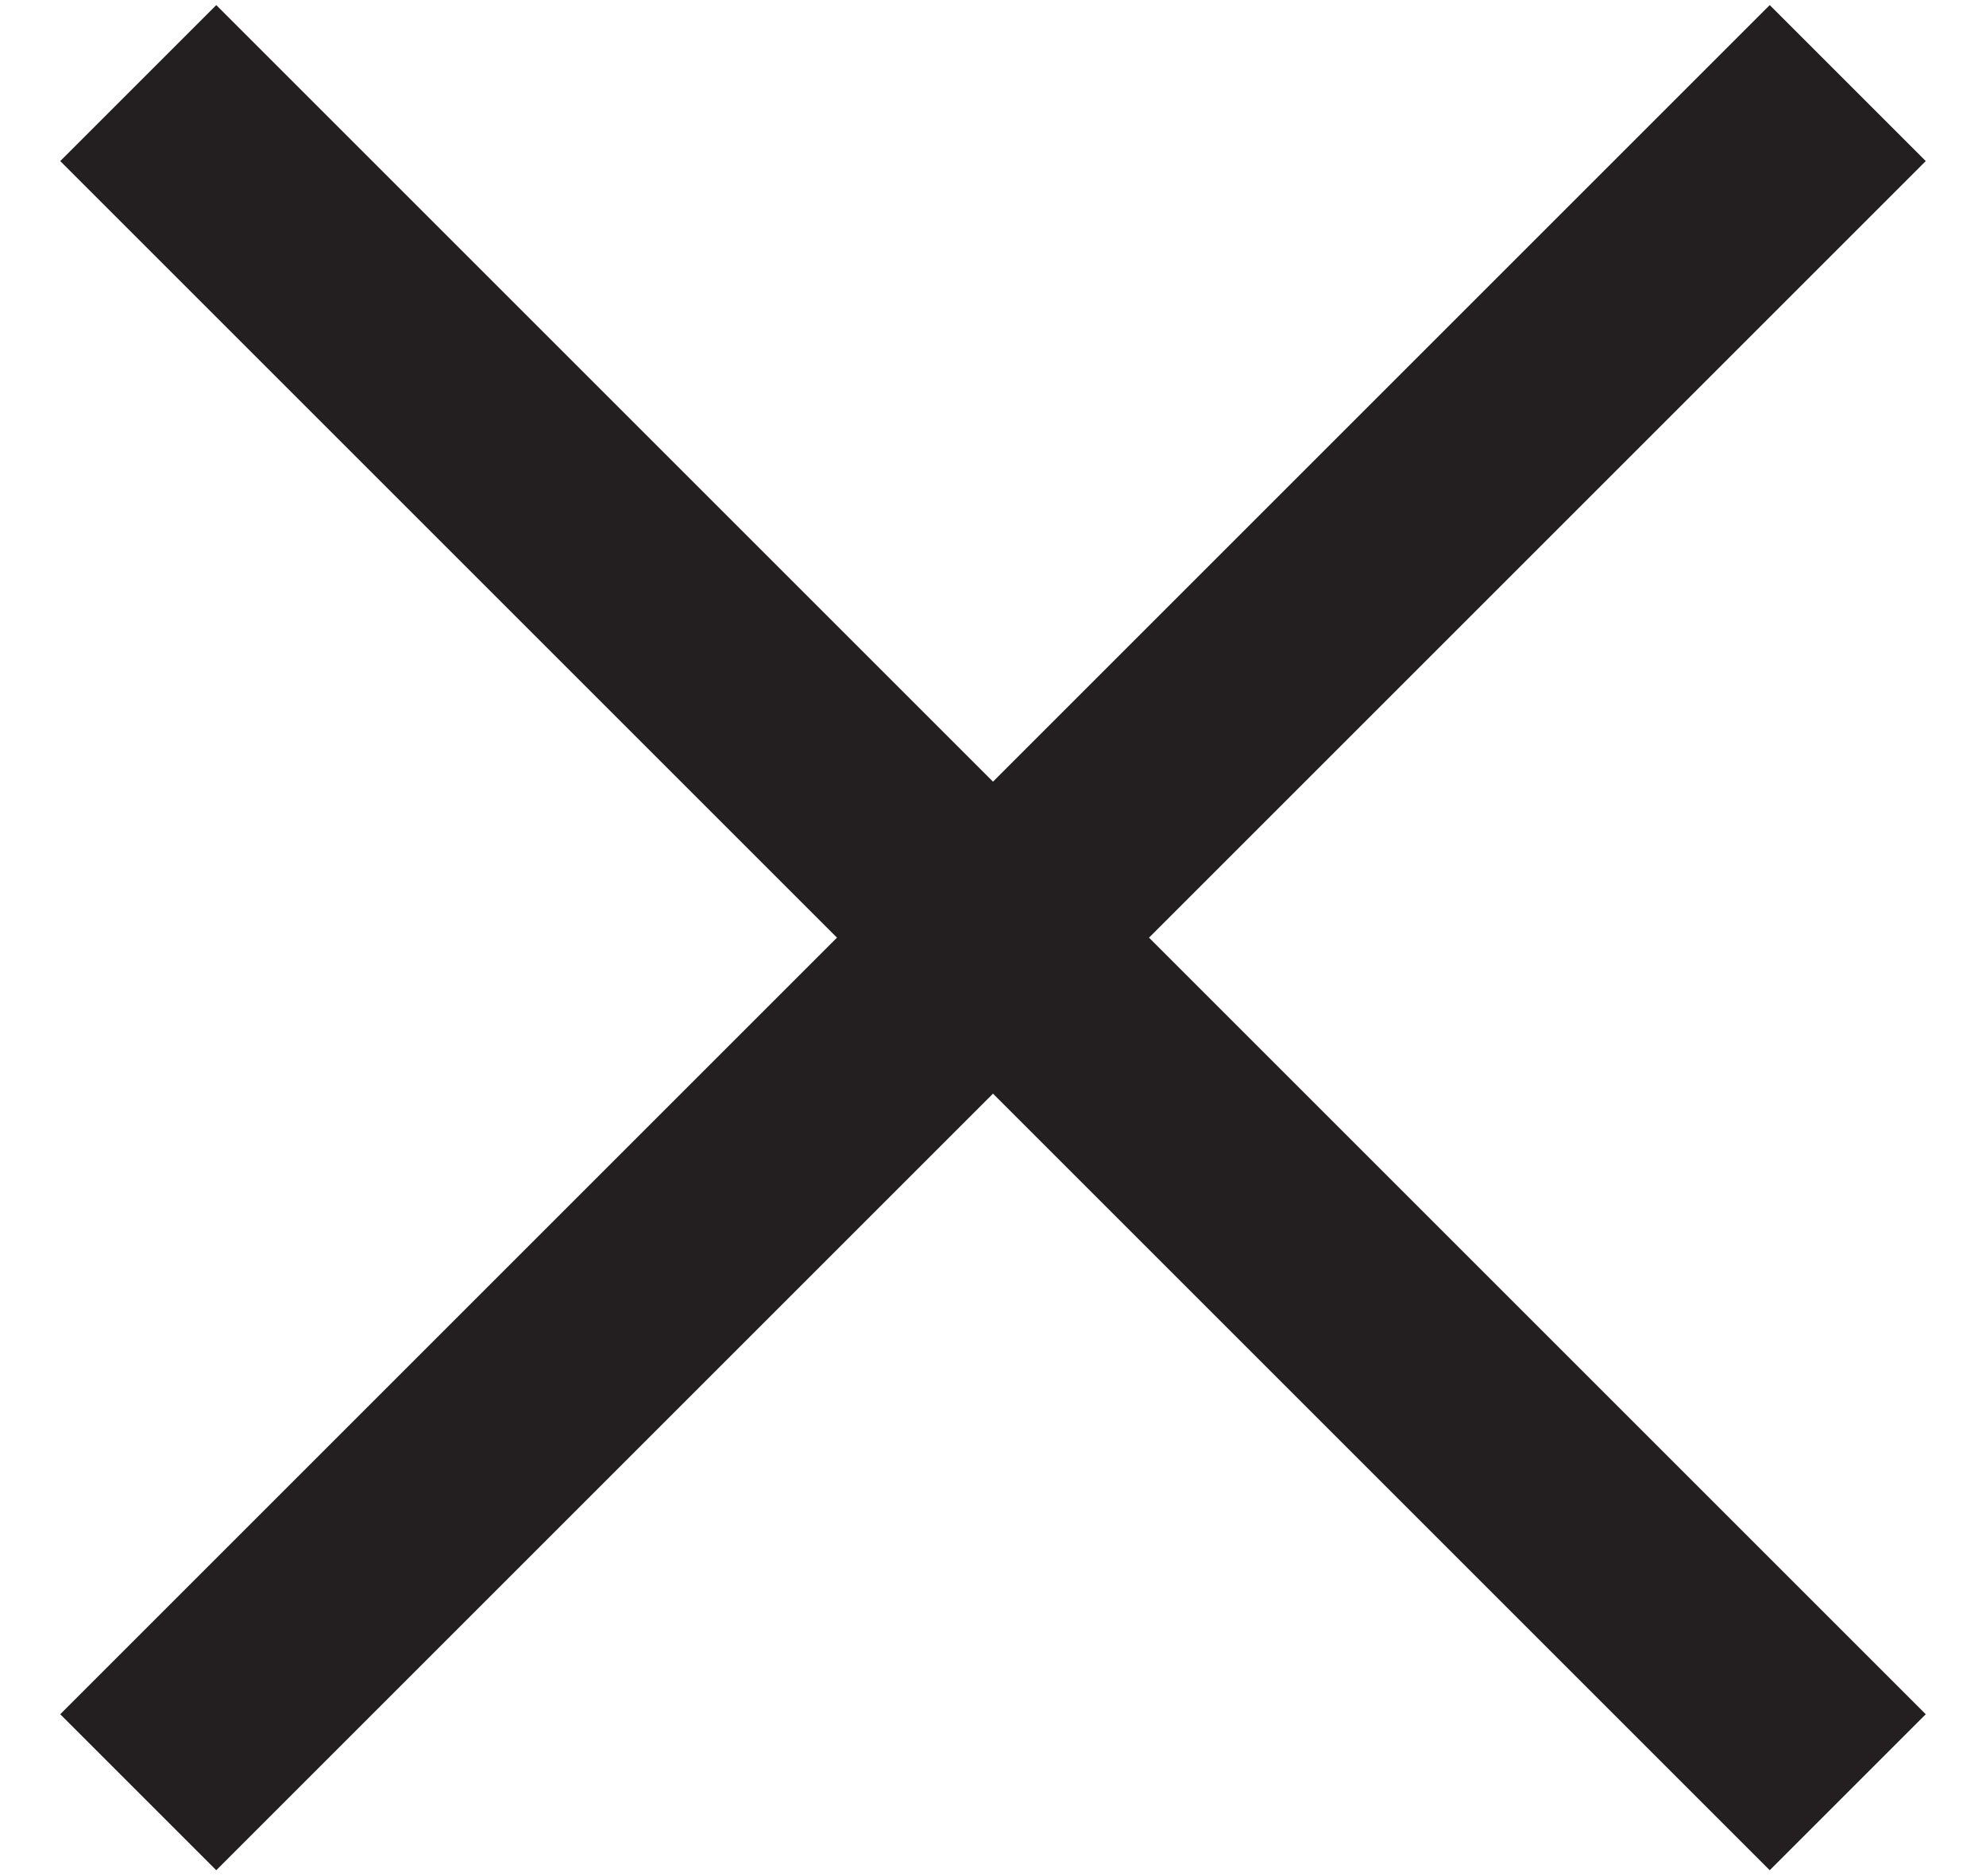
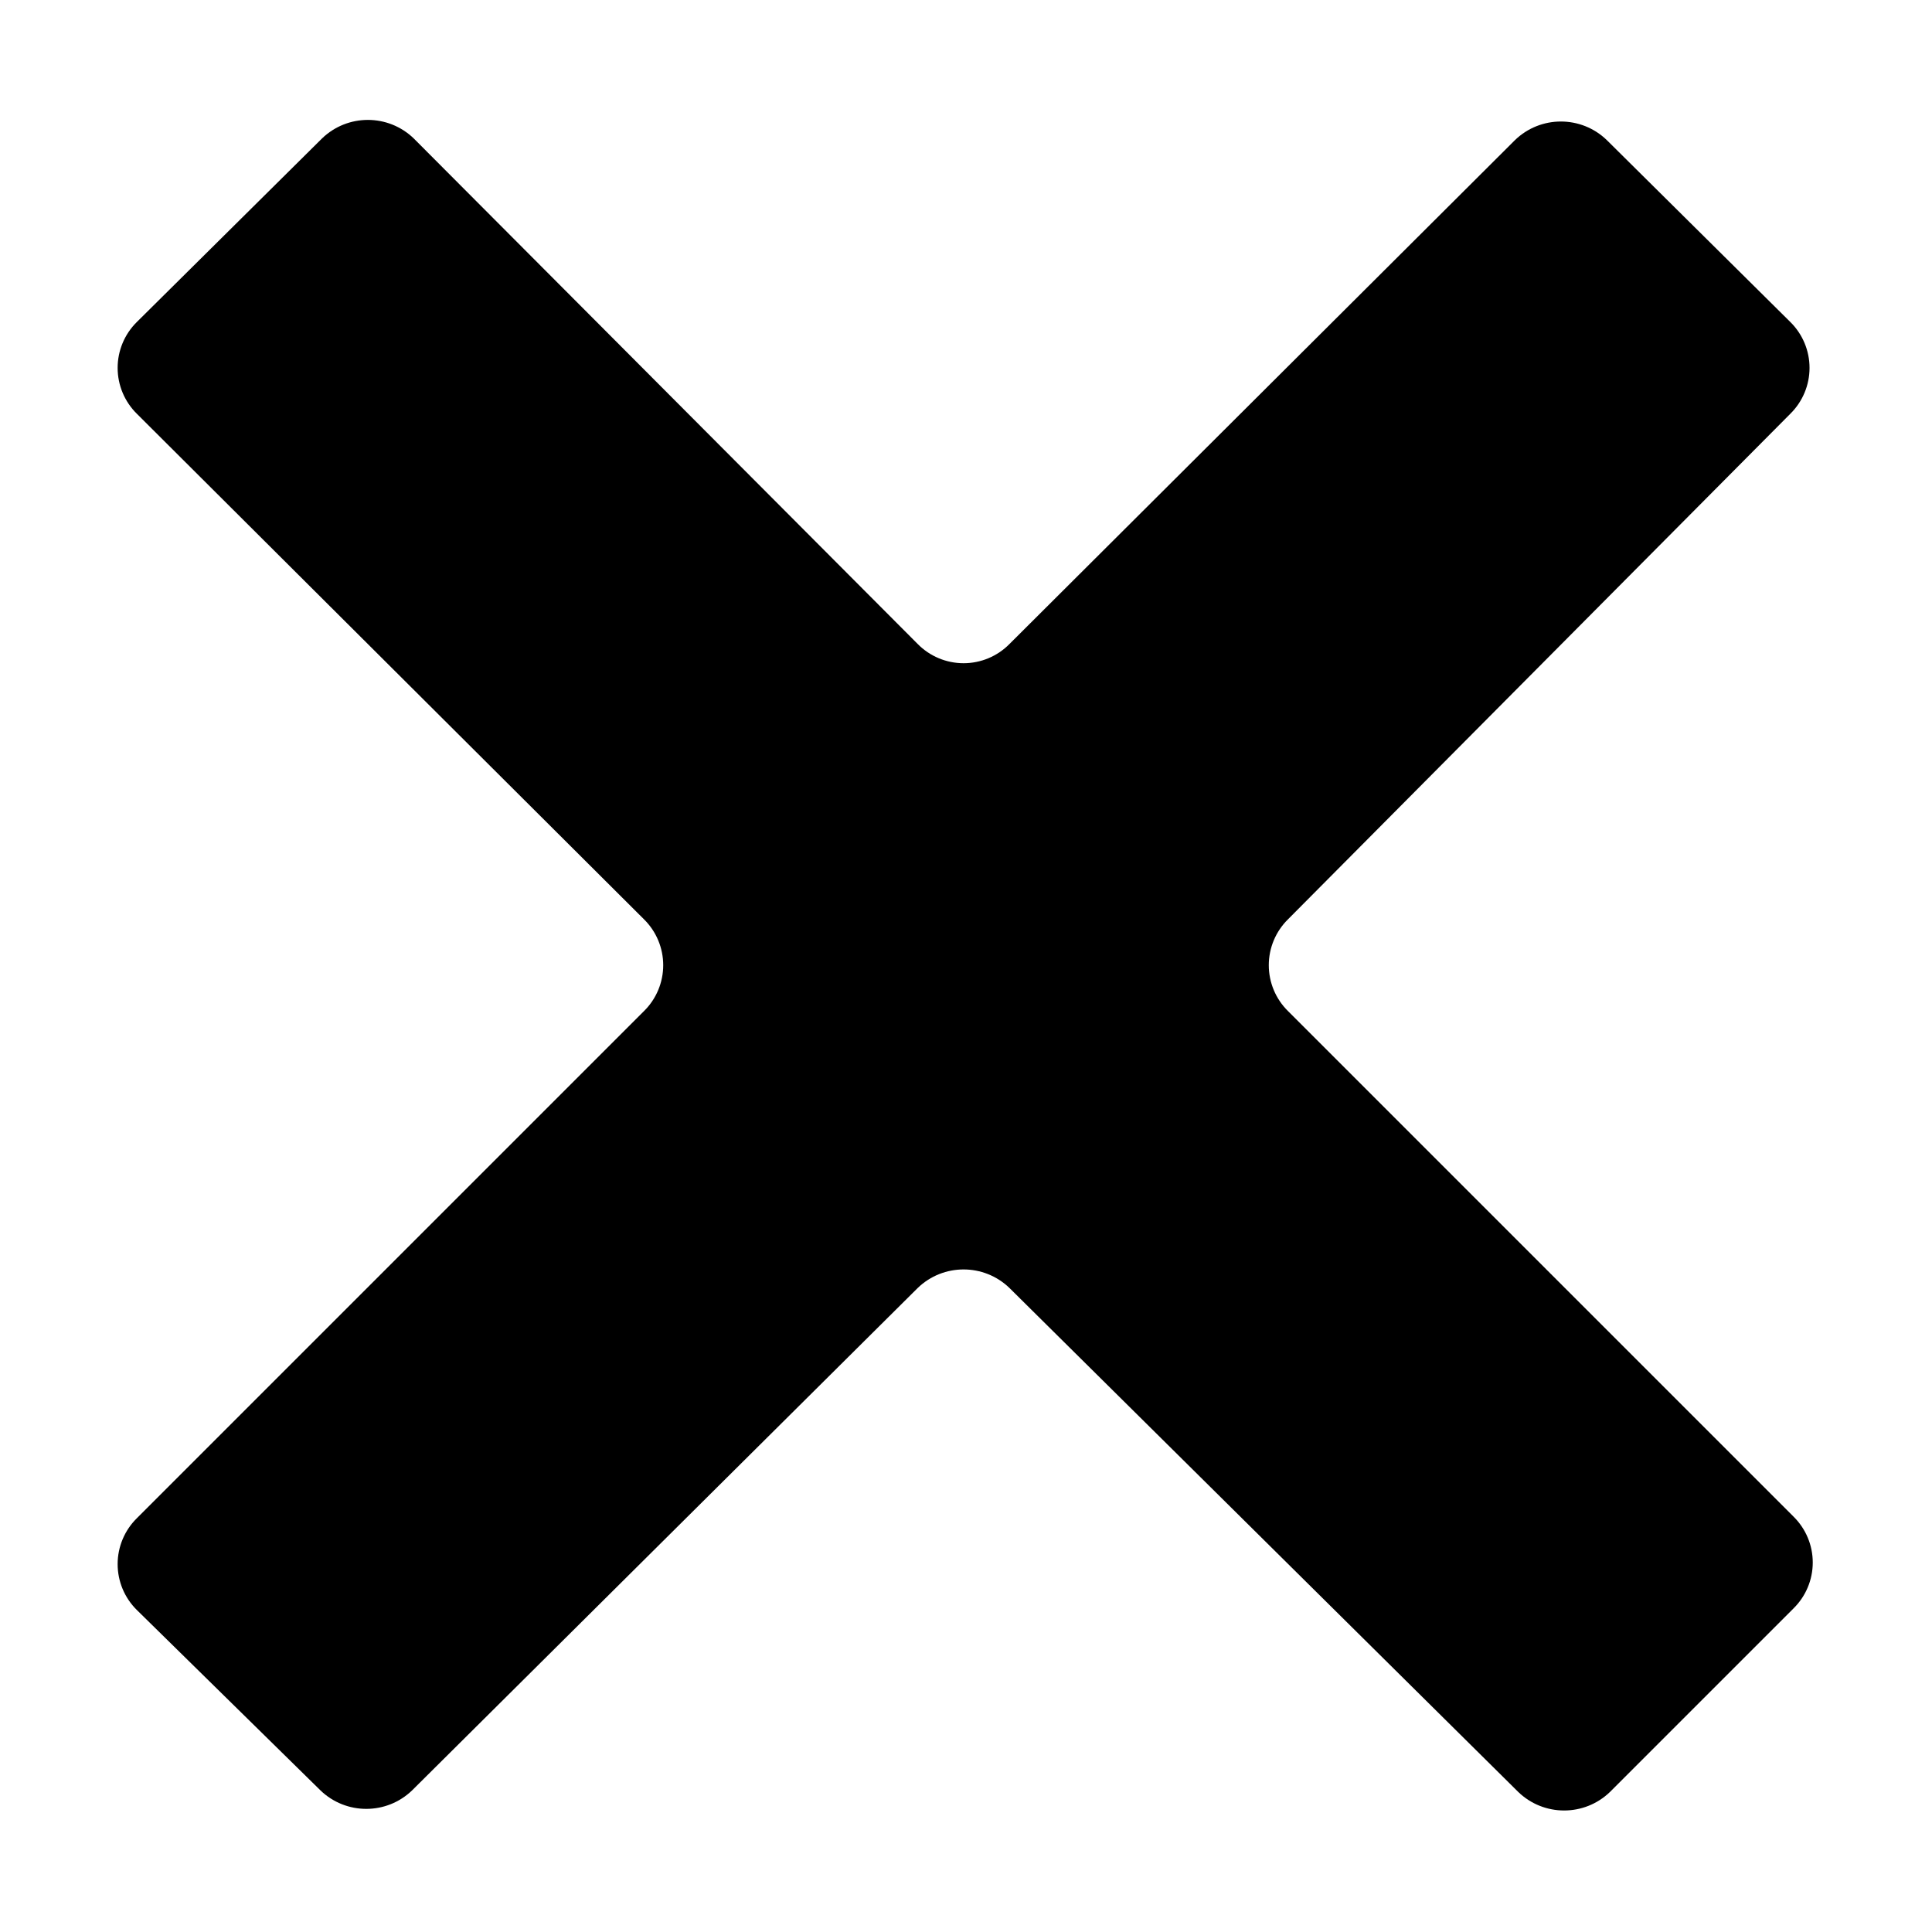
- <svg xmlns="http://www.w3.org/2000/svg" width="18" height="17" viewBox="0 0 18 17">
-   <path fill="#231F20" d="M17.454 1.46L16.04.046 9 7.086 1.96.046.546 1.46l7.04 7.04-7.04 7.04 1.414 1.414L9 9.914l7.04 7.04 1.414-1.414-7.04-7.04z" />
+ <svg xmlns="http://www.w3.org/2000/svg" width="12" height="12" viewBox="0 0 12 12">
+   <path d="M11.12 2a.4.4 0 0 1 0 .57L8 5.71a.4.4 0 0 0 0 .57l3.14 3.14a.4.4 0 0 1 0 .57L10 11.13a.41.41 0 0 1-.57 0L6.27 8a.41.41 0 0 0-.57 0l-3.14 3.12a.41.41 0 0 1-.57 0L.85 10a.4.4 0 0 1 0-.57L4 6.28a.4.4 0 0 0 0-.57L.85 2.57a.4.4 0 0 1 0-.57L2 .86a.41.41 0 0 1 .57 0L5.7 4a.4.4 0 0 0 .57 0L9.41.87a.41.41 0 0 1 .57 0z" />
</svg>
